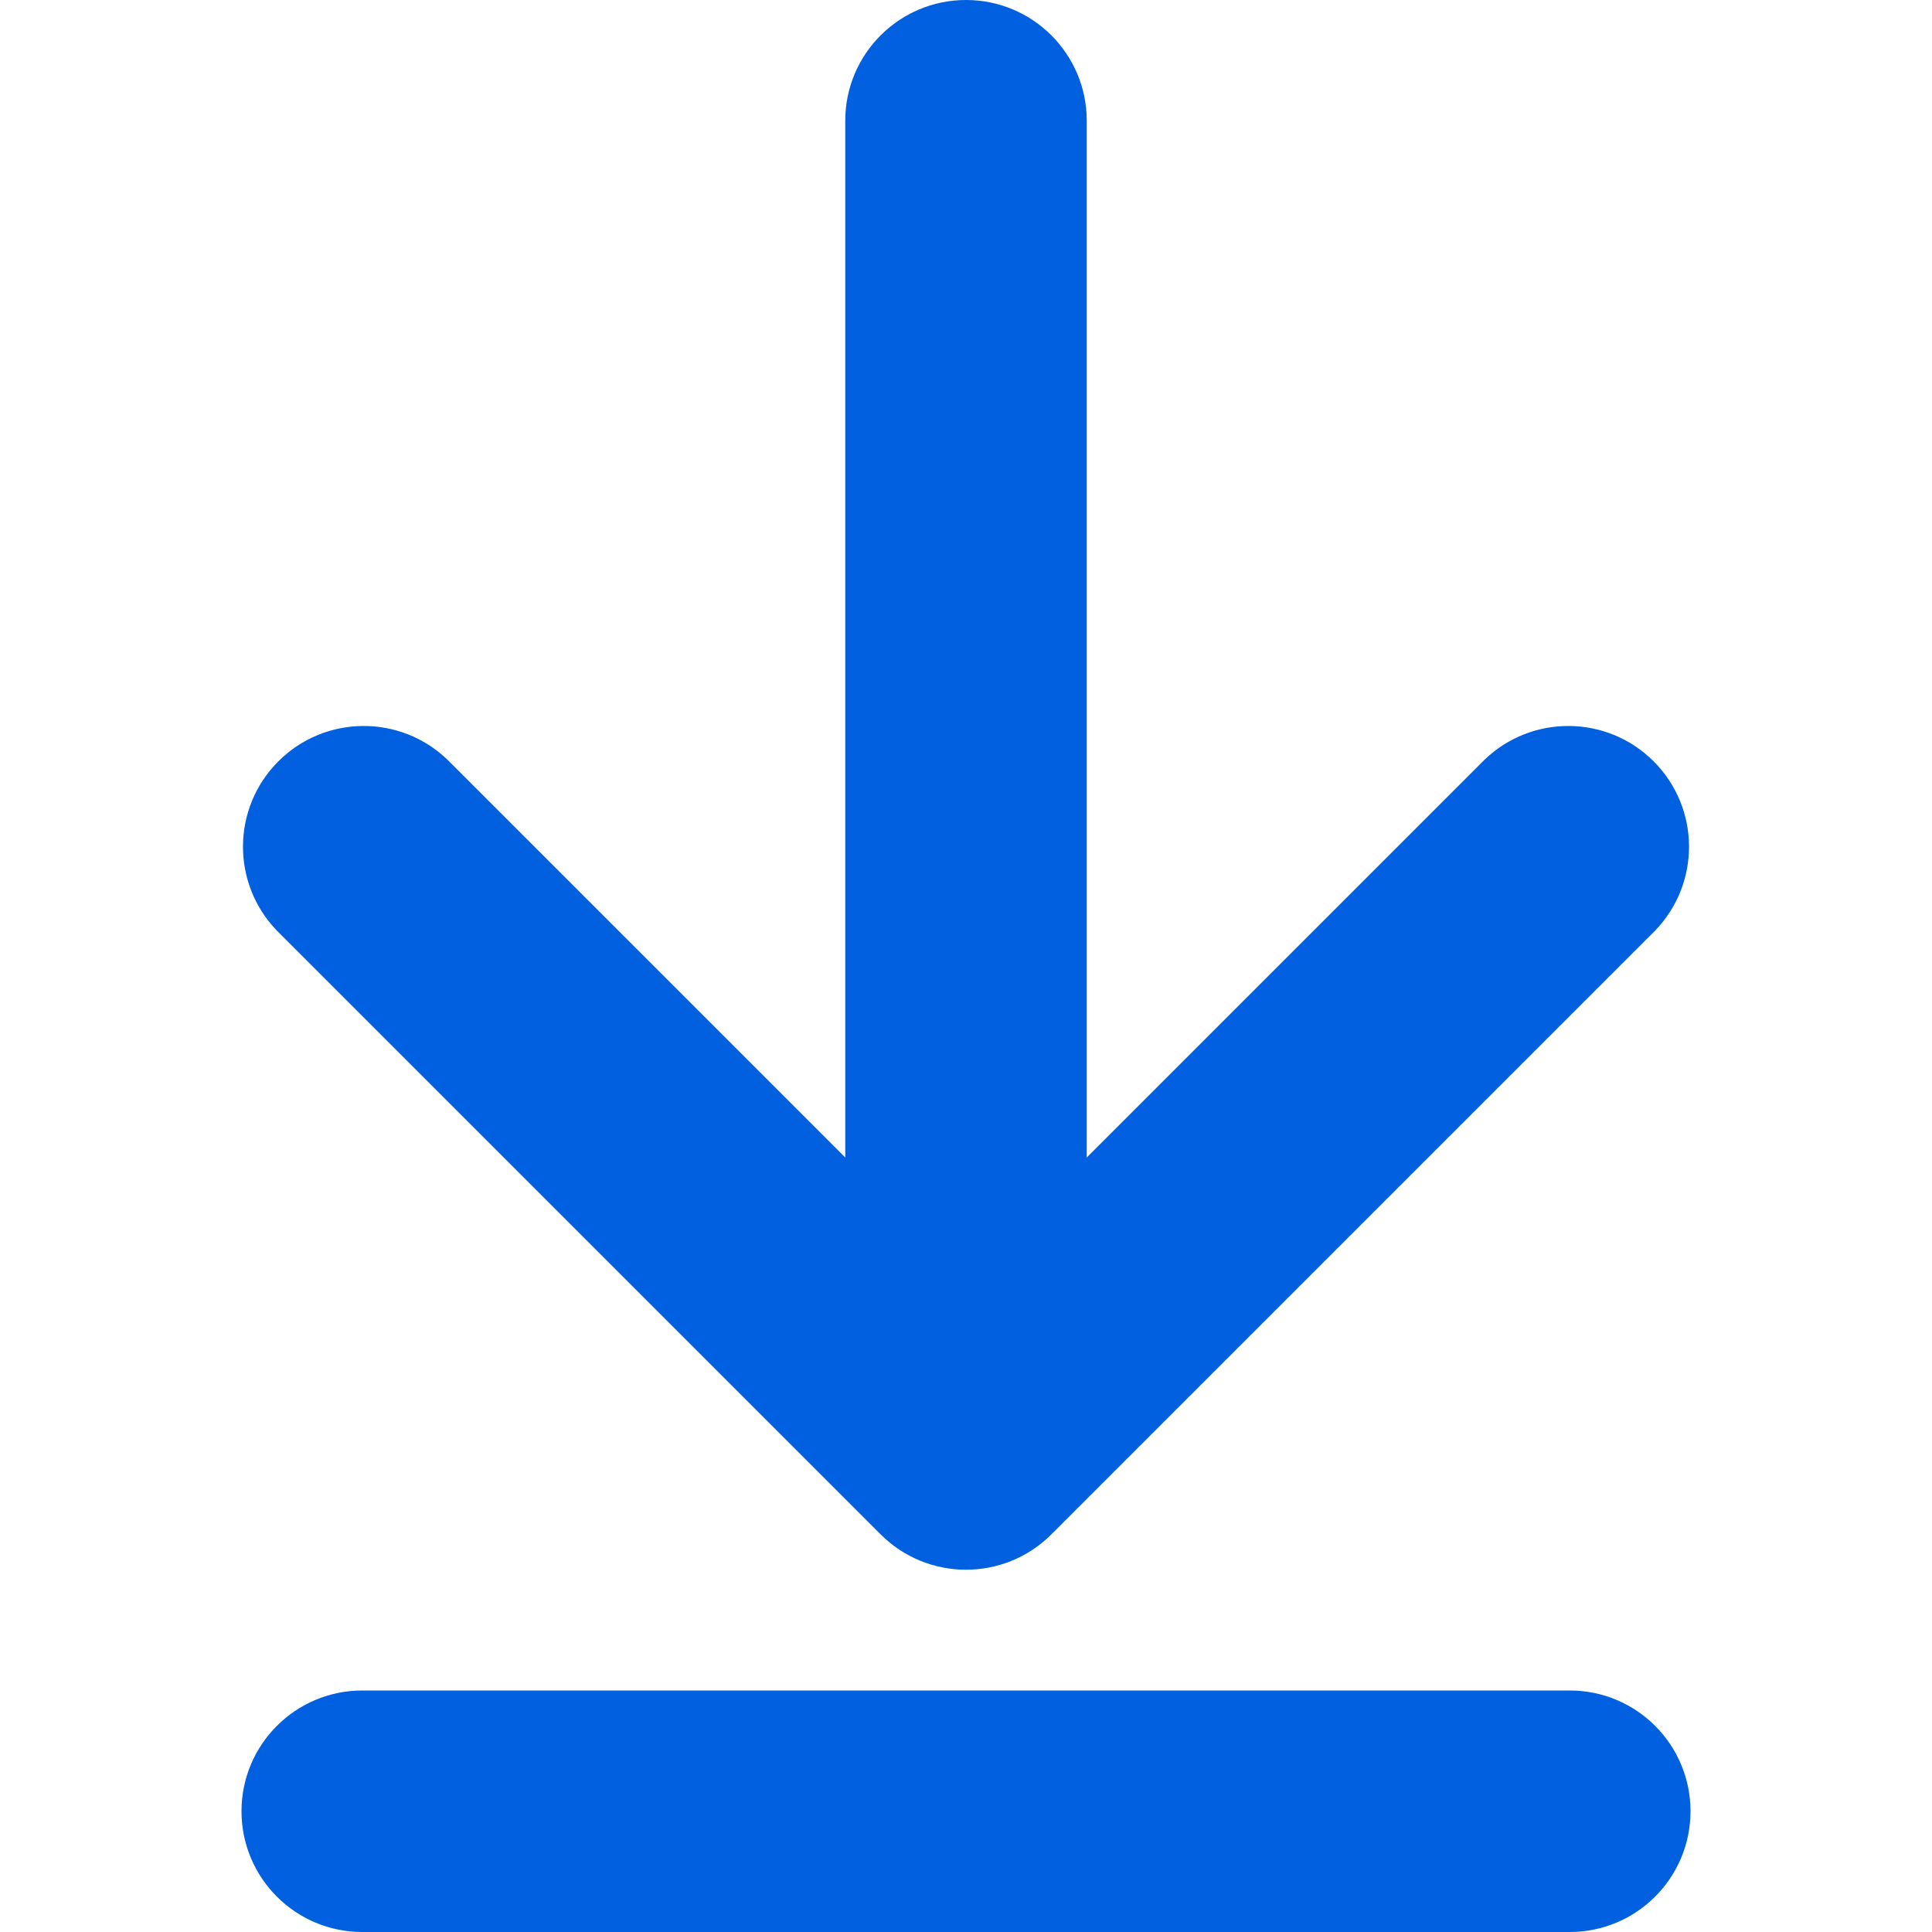
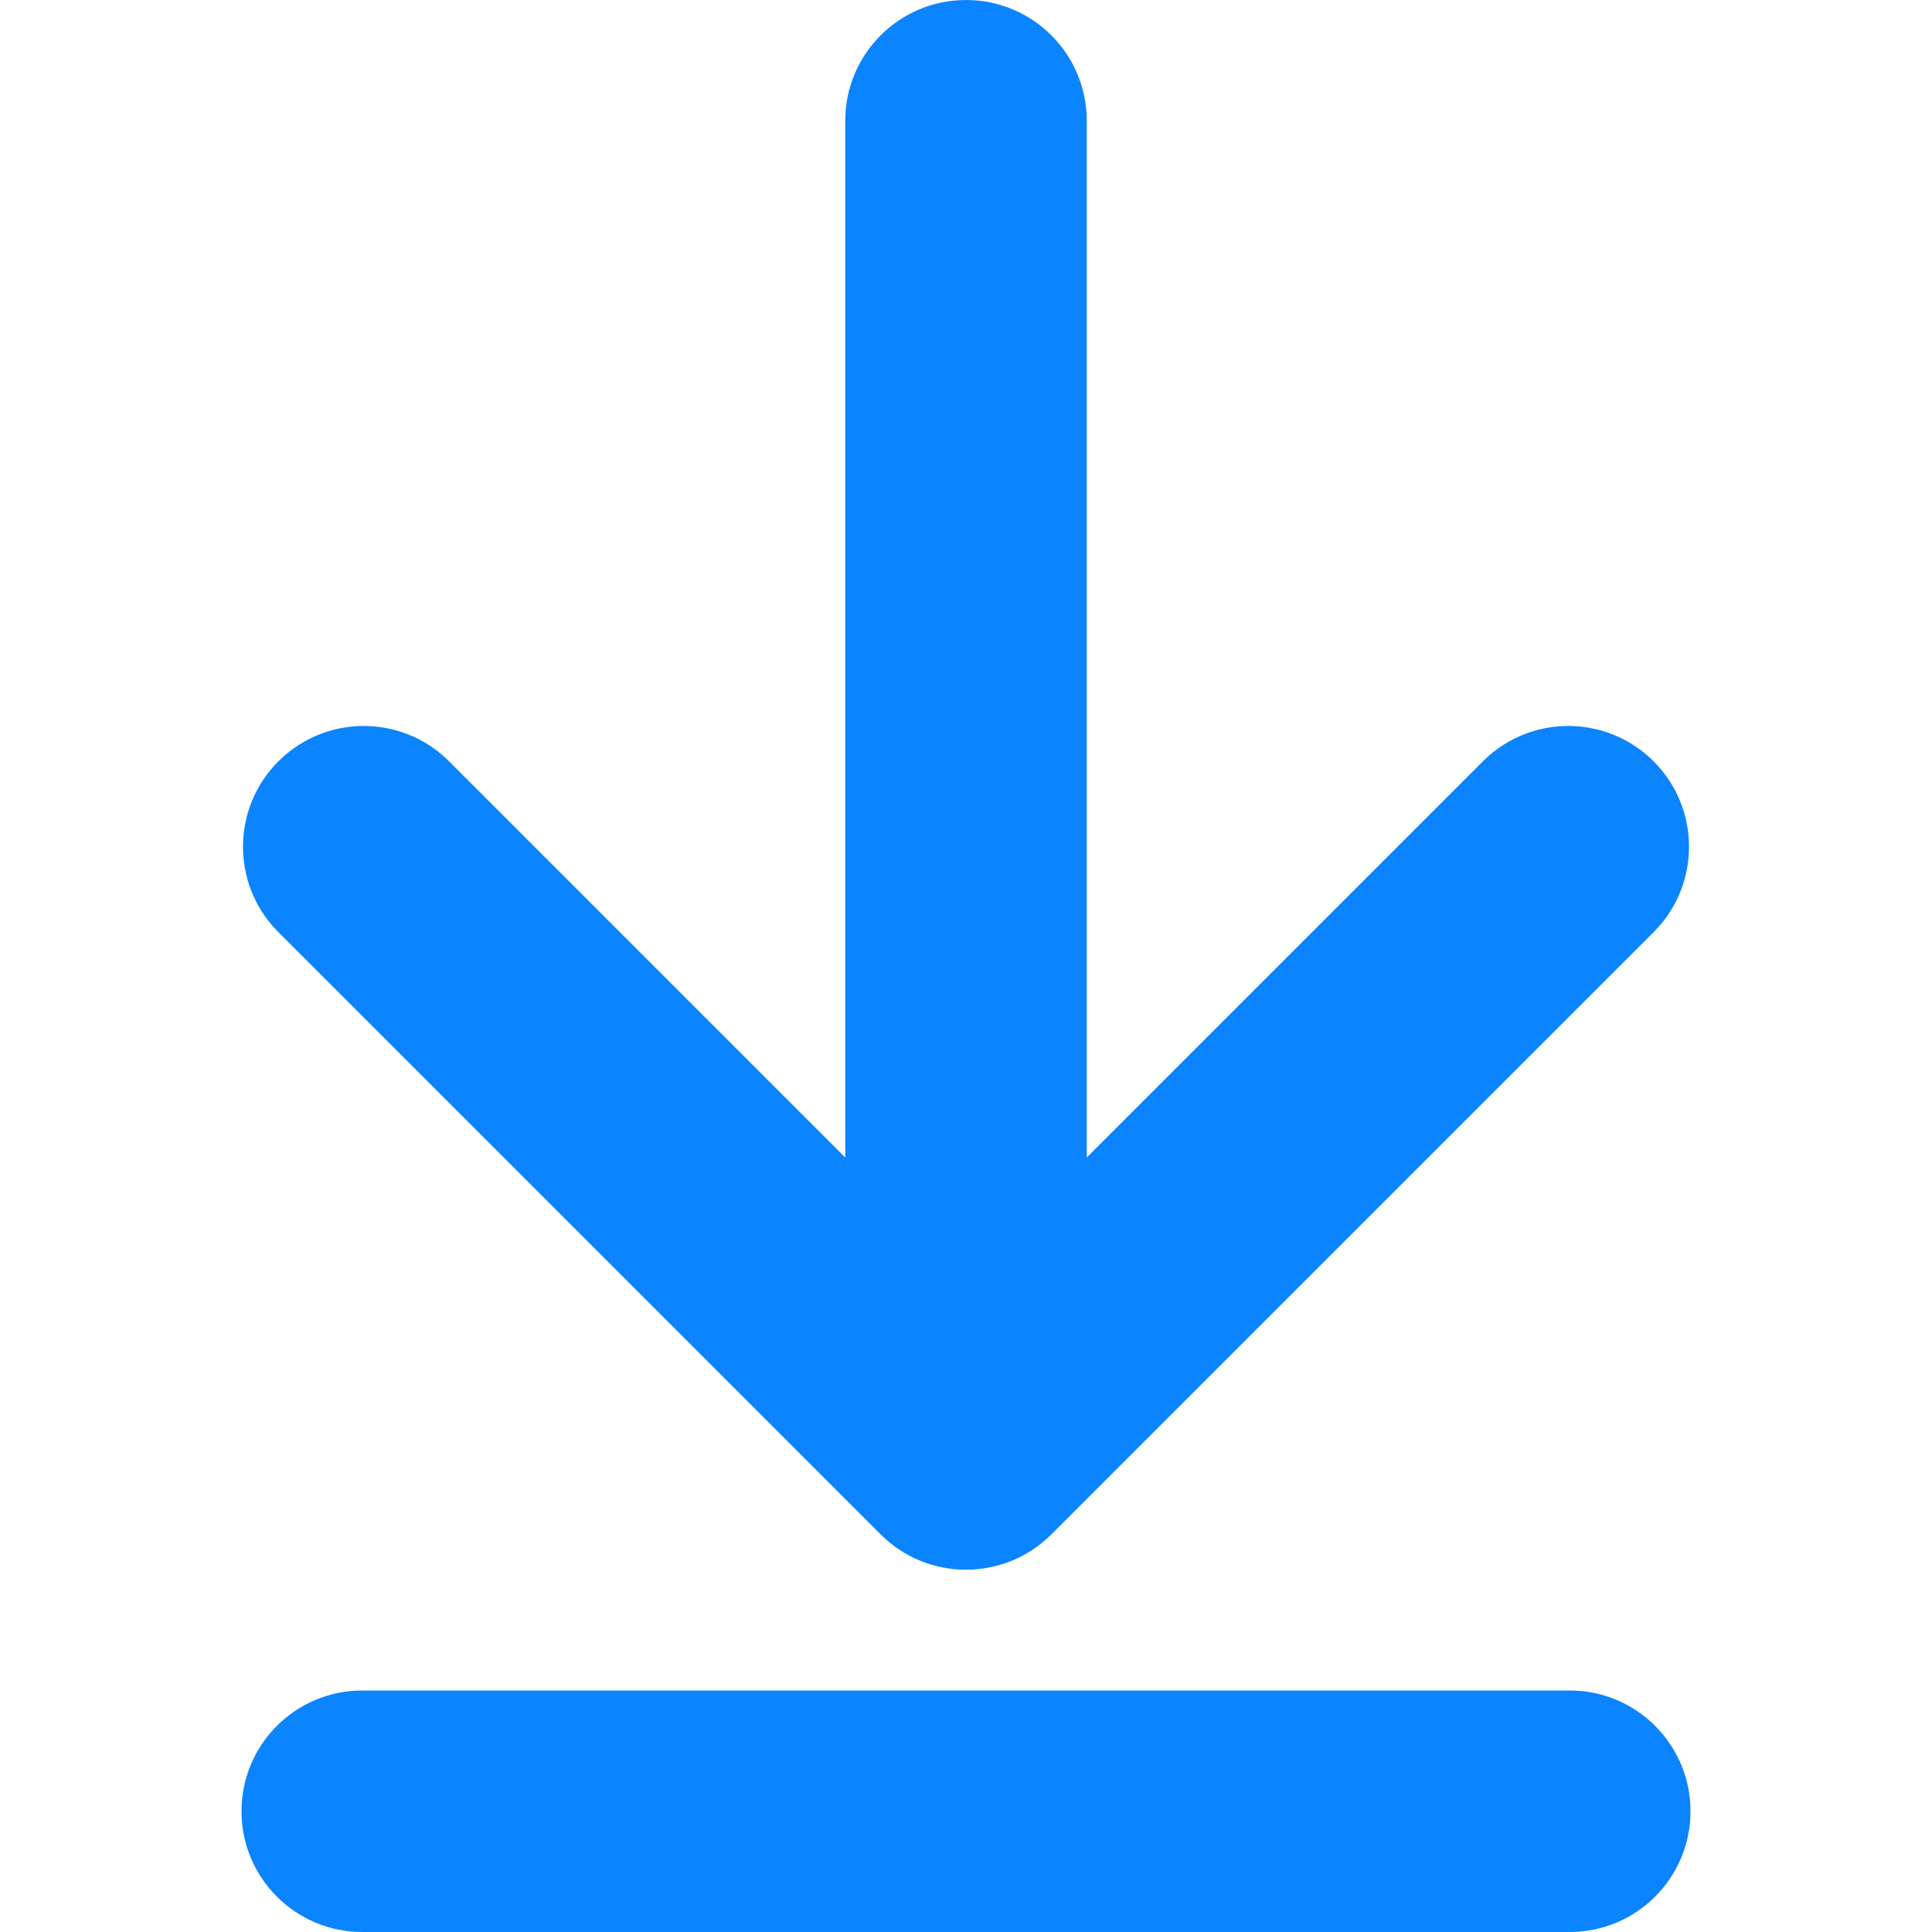
<svg xmlns="http://www.w3.org/2000/svg" width="16" height="16" viewBox="0 0 16 16">
-   <path fill="#0060DF" d="M7.293 12.707a1 1 0 0 0 1.414 0l5-5a1 1 0 0 0-1.414-1.414L9 9.586V1a1 1 0 1 0-2 0v8.586L3.707 6.293a1 1 0 0 0-1.414 1.414zM13 14H3a1 1 0 0 0 0 2h10a1 1 0 0 0 0-2z" />
+   <path fill="#0a84ff" d="M7.293 12.707a1 1 0 0 0 1.414 0l5-5a1 1 0 0 0-1.414-1.414L9 9.586V1a1 1 0 1 0-2 0v8.586L3.707 6.293a1 1 0 0 0-1.414 1.414zM13 14H3a1 1 0 0 0 0 2h10a1 1 0 0 0 0-2z" />
</svg>
